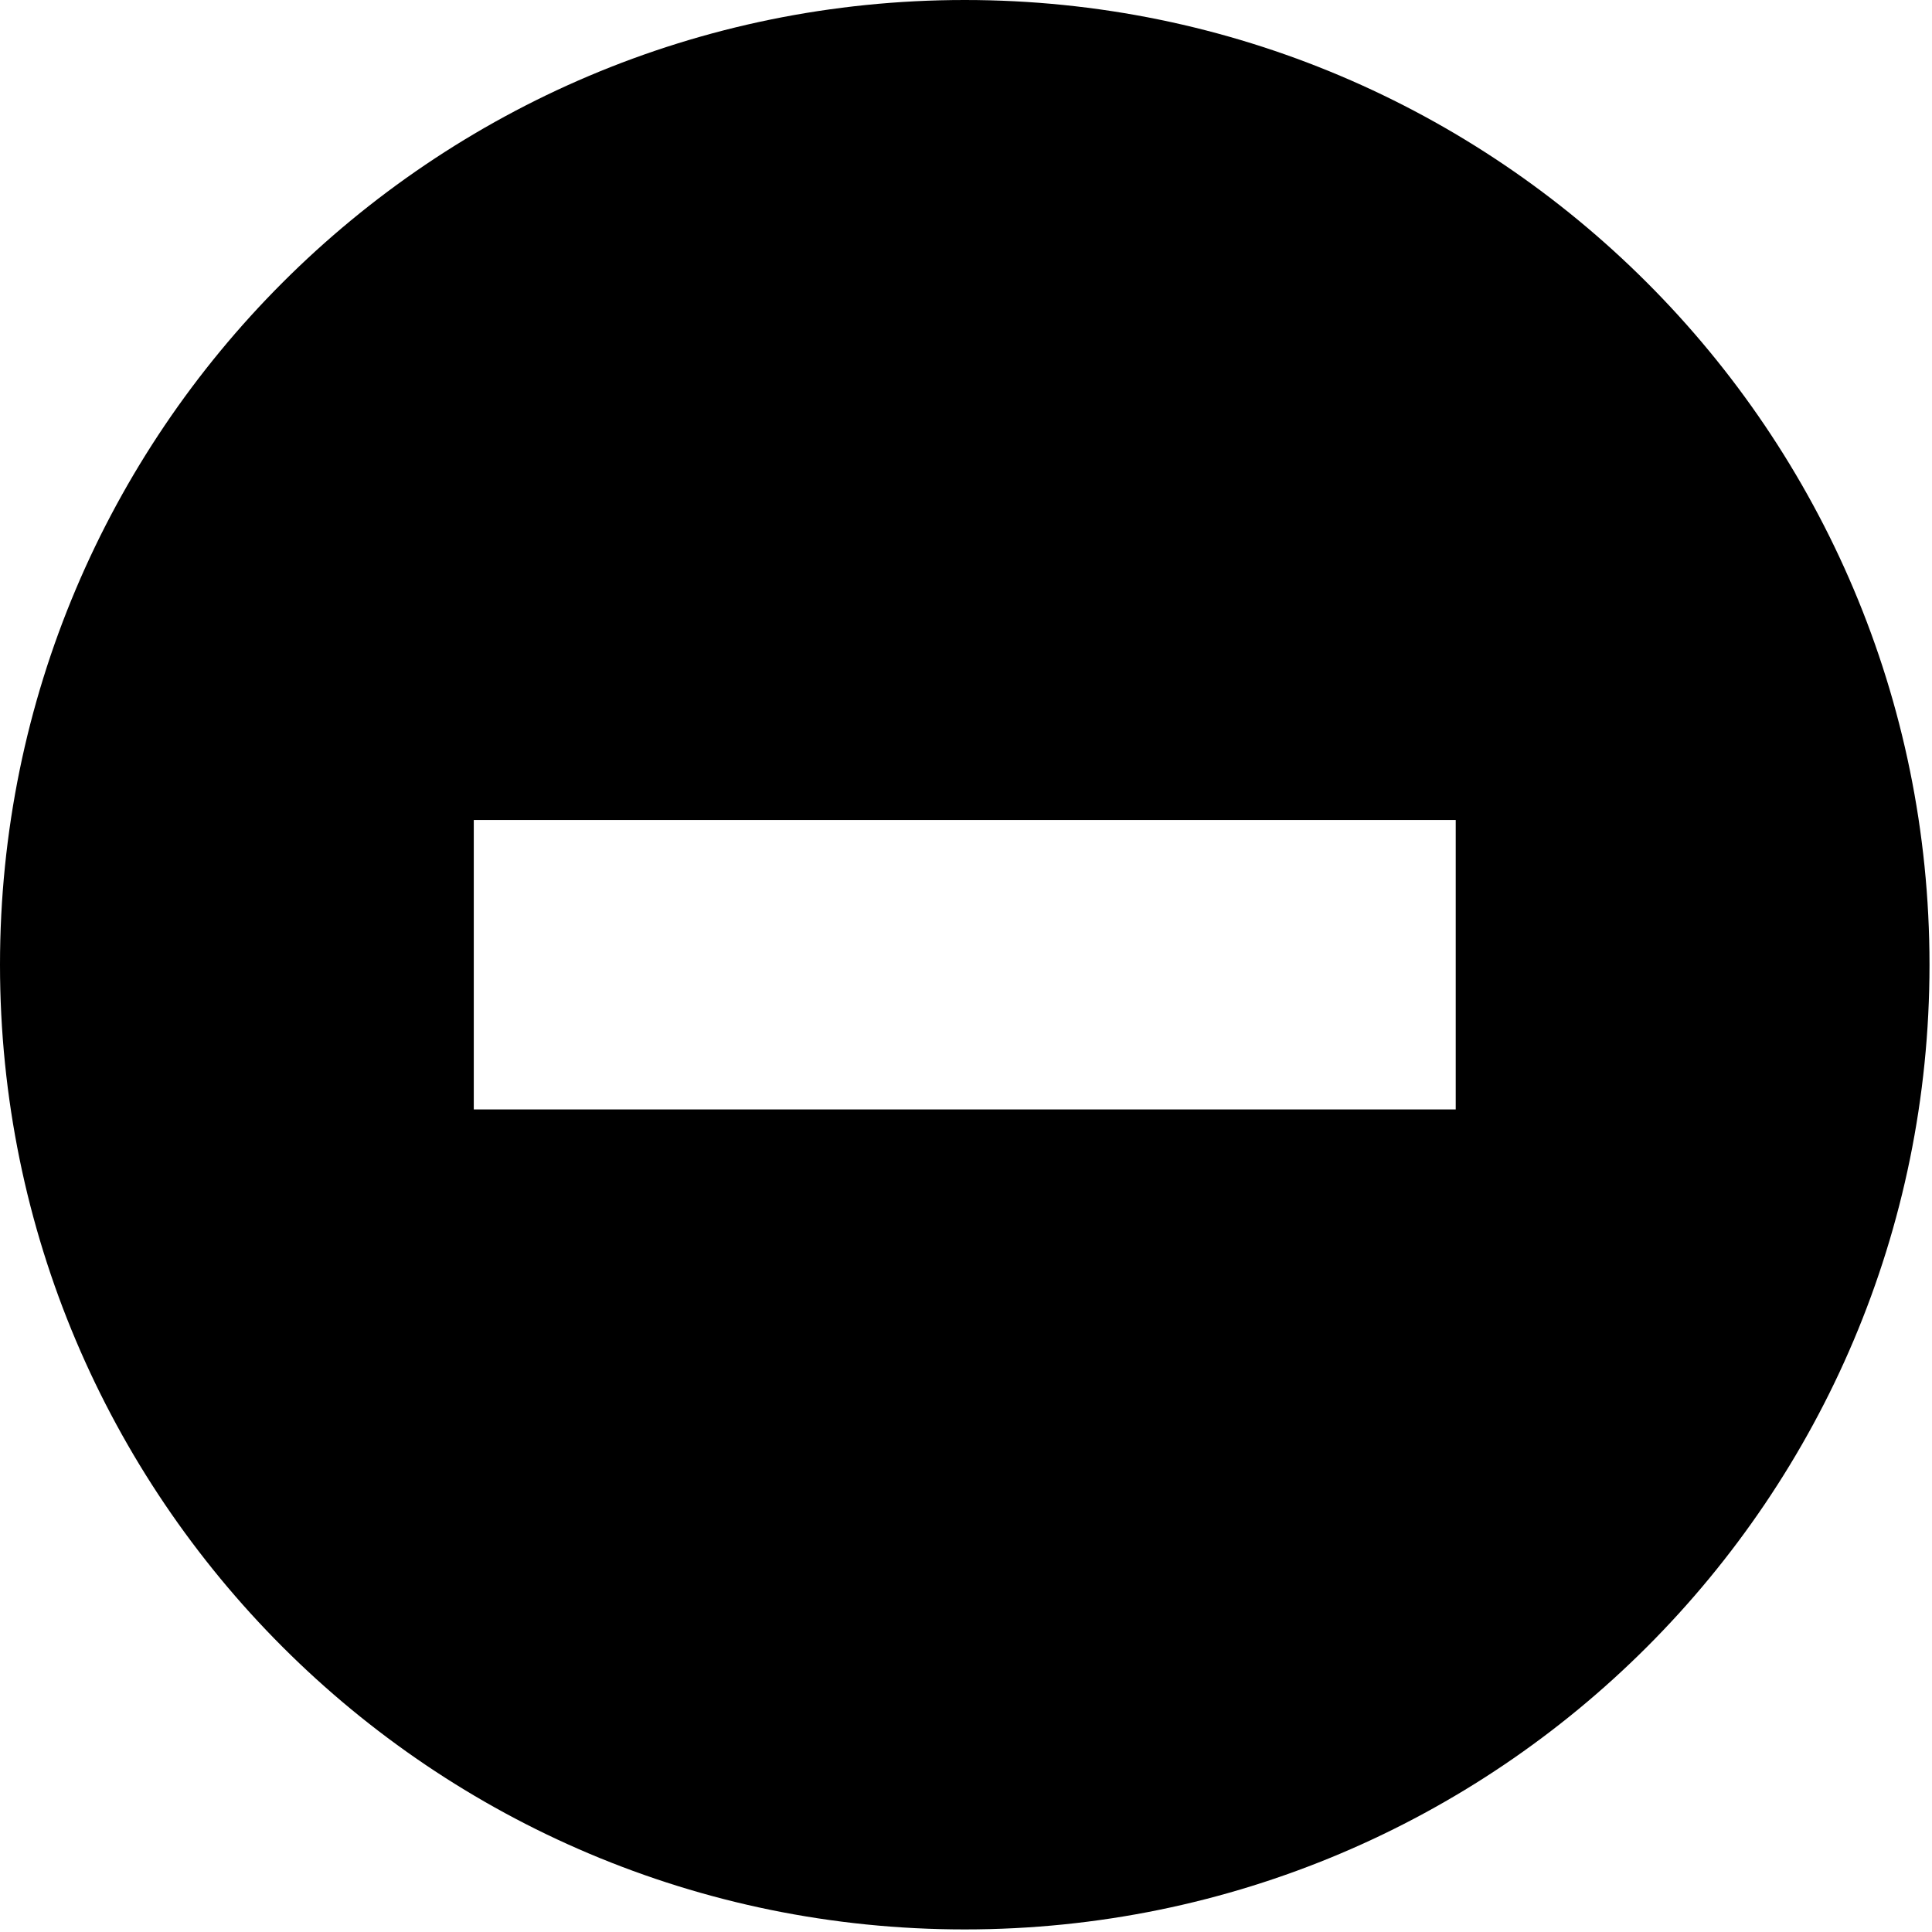
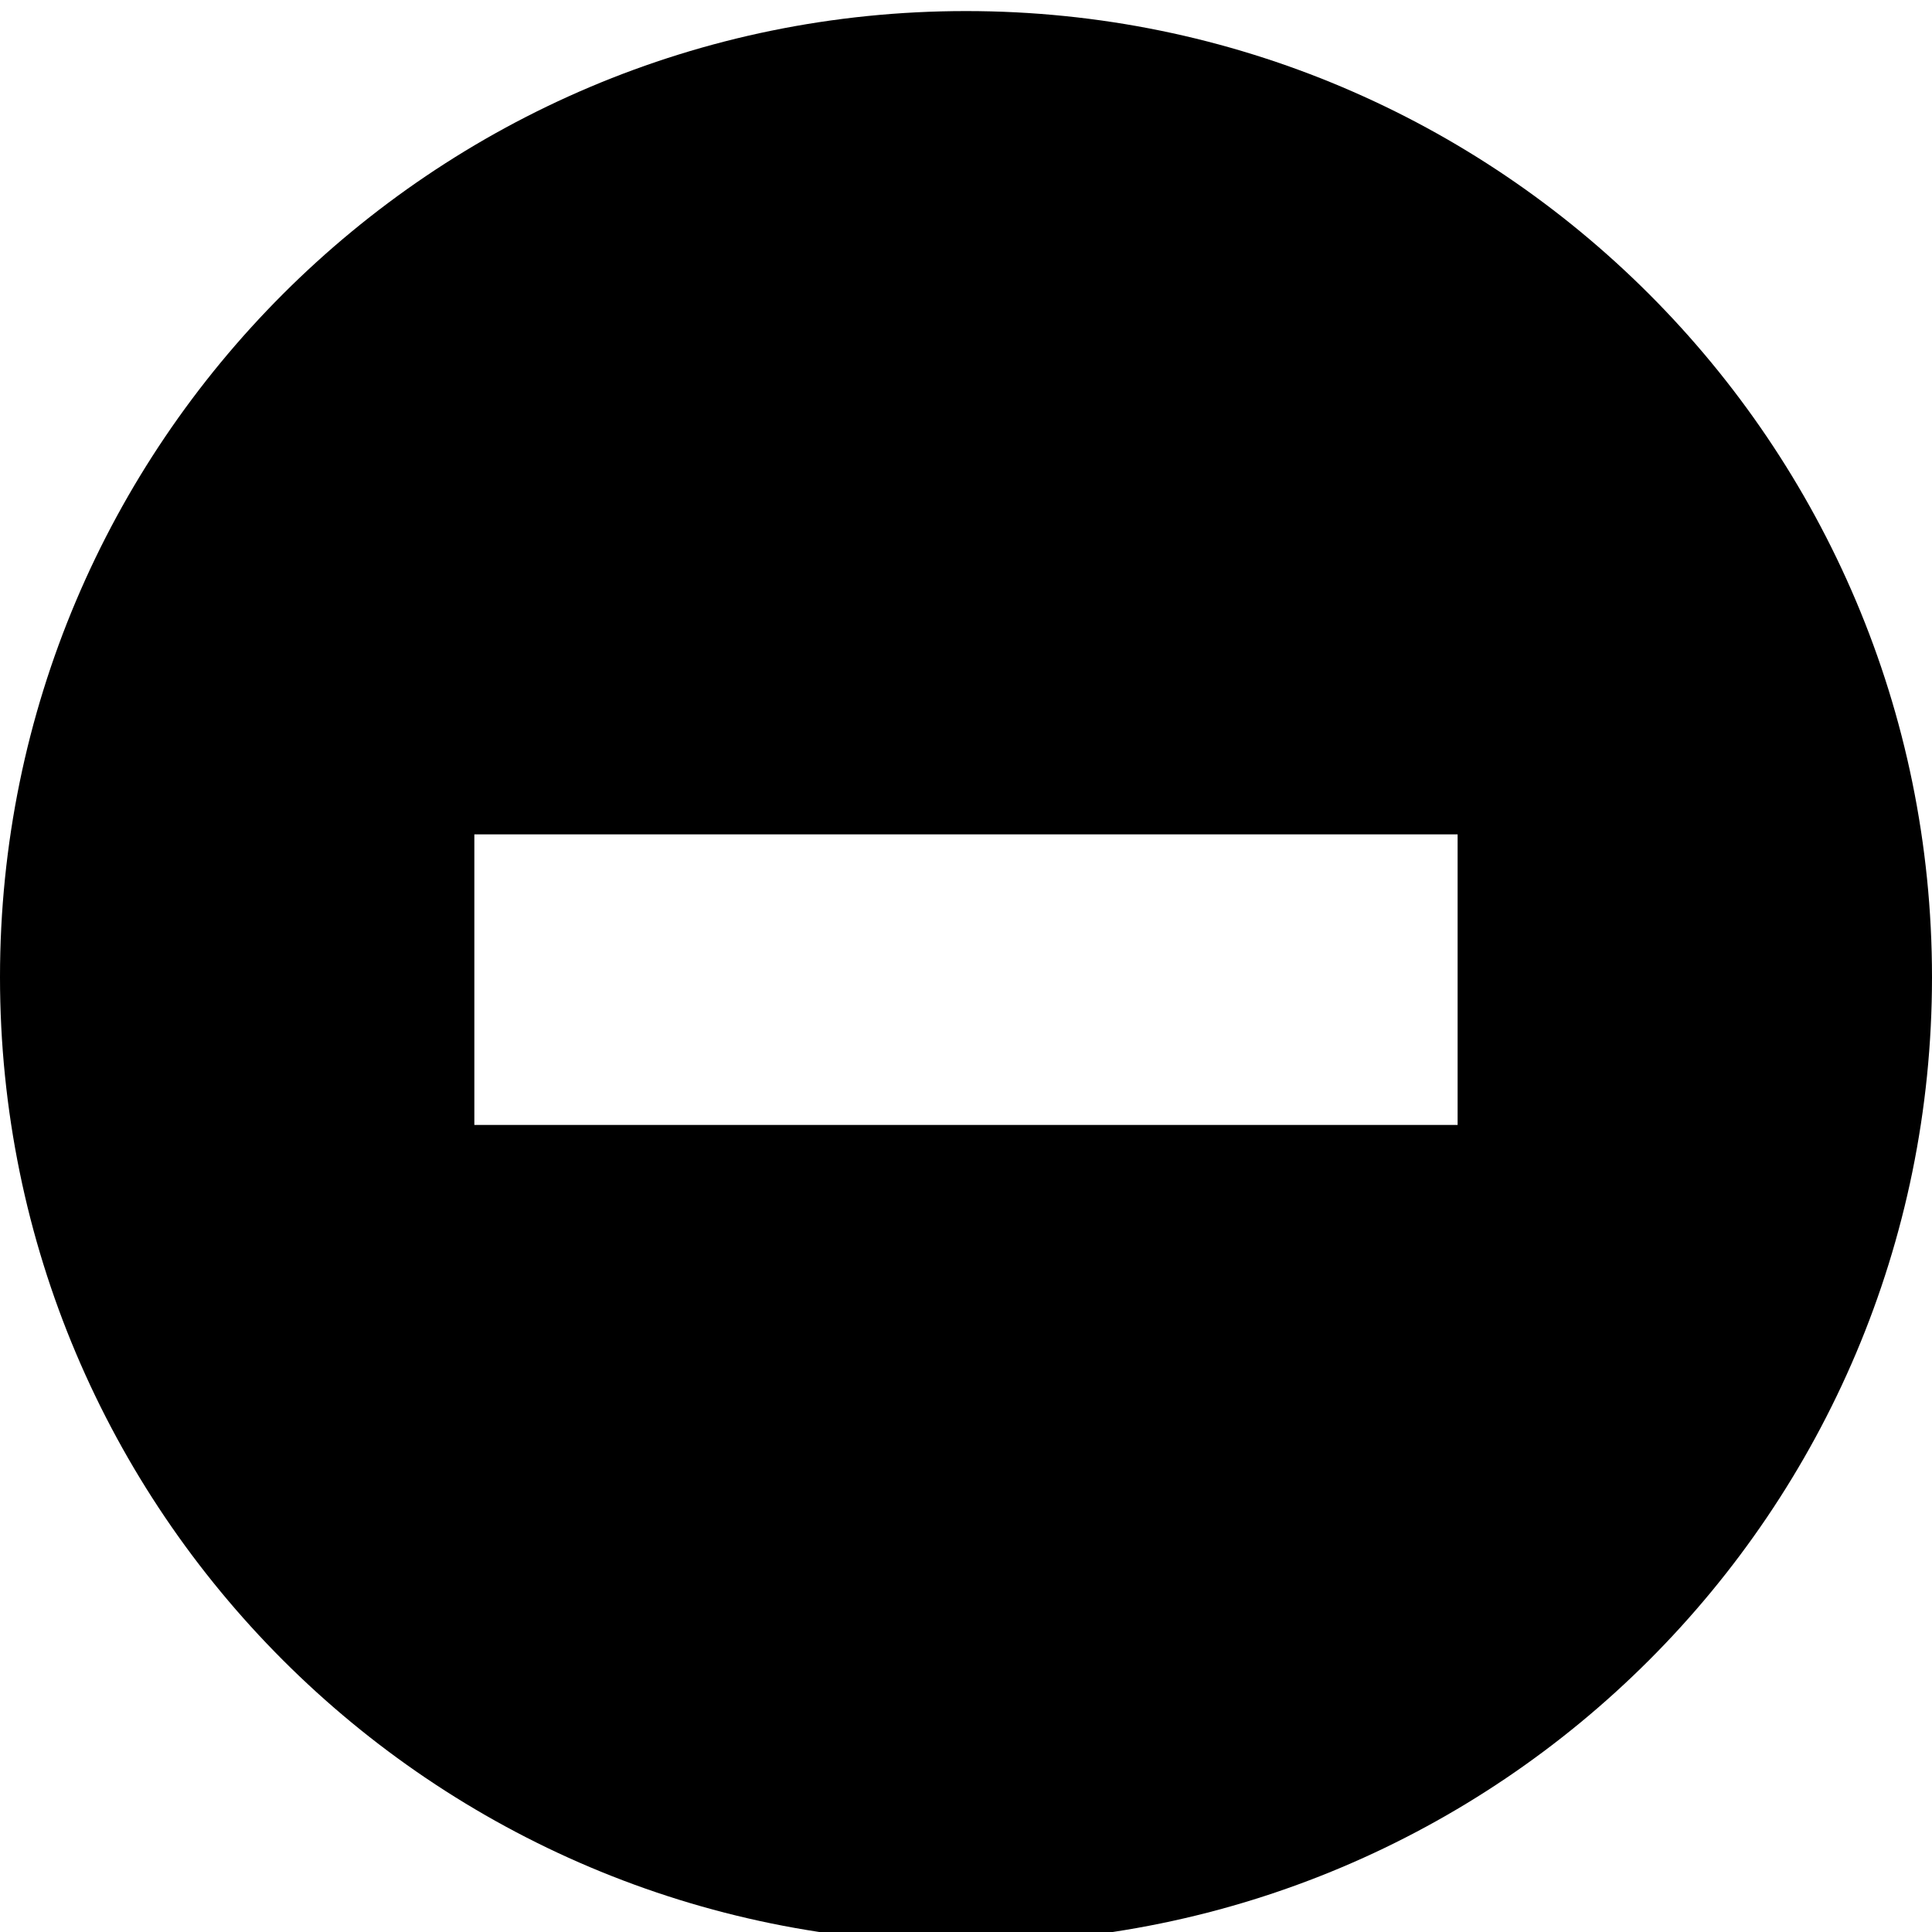
- <svg xmlns="http://www.w3.org/2000/svg" version="1.1" id="Layer_1" x="0px" y="0px" width="48px" height="48px" viewBox="0 0 48 48" enable-background="new 0 0 48 48" xml:space="preserve">
-   <path d="M23.969,0C10.73,0,0,10.732,0,23.969c0,13.24,10.73,23.967,23.969,23.967s23.969-10.727,23.969-23.967  C47.938,10.732,37.207,0,23.969,0z M36.167,27.564H11.771v-7.191h24.396V27.564z" />
+ <svg xmlns="http://www.w3.org/2000/svg" version="1.1" width="48" height="48" viewBox="0 0 48 48" id="Layer_1" xml:space="preserve">
+   <defs id="defs3842" />
+   <path d="M 24,0.275 C 10.748,0.275 0,11.022 0,24.276 0,37.534 10.748,48.275 24,48.275 37.255,48.275 48,37.533 48,24.276 47.999,11.022 37.254,0.275 24,0.275 z M 36.214,27.949 c 0,0 -5.743,0 -8.614,0 -2.4,0 -4.8,0 -7.201,0 -2.871,0 -8.614,0 -8.614,0 l 0,-7.22 c 0,0 5.743,0 8.614,0 2.4,0 4.8,0 7.201,0 2.871,0 8.614,0 8.614,0 z" id="path3838" />
</svg>
